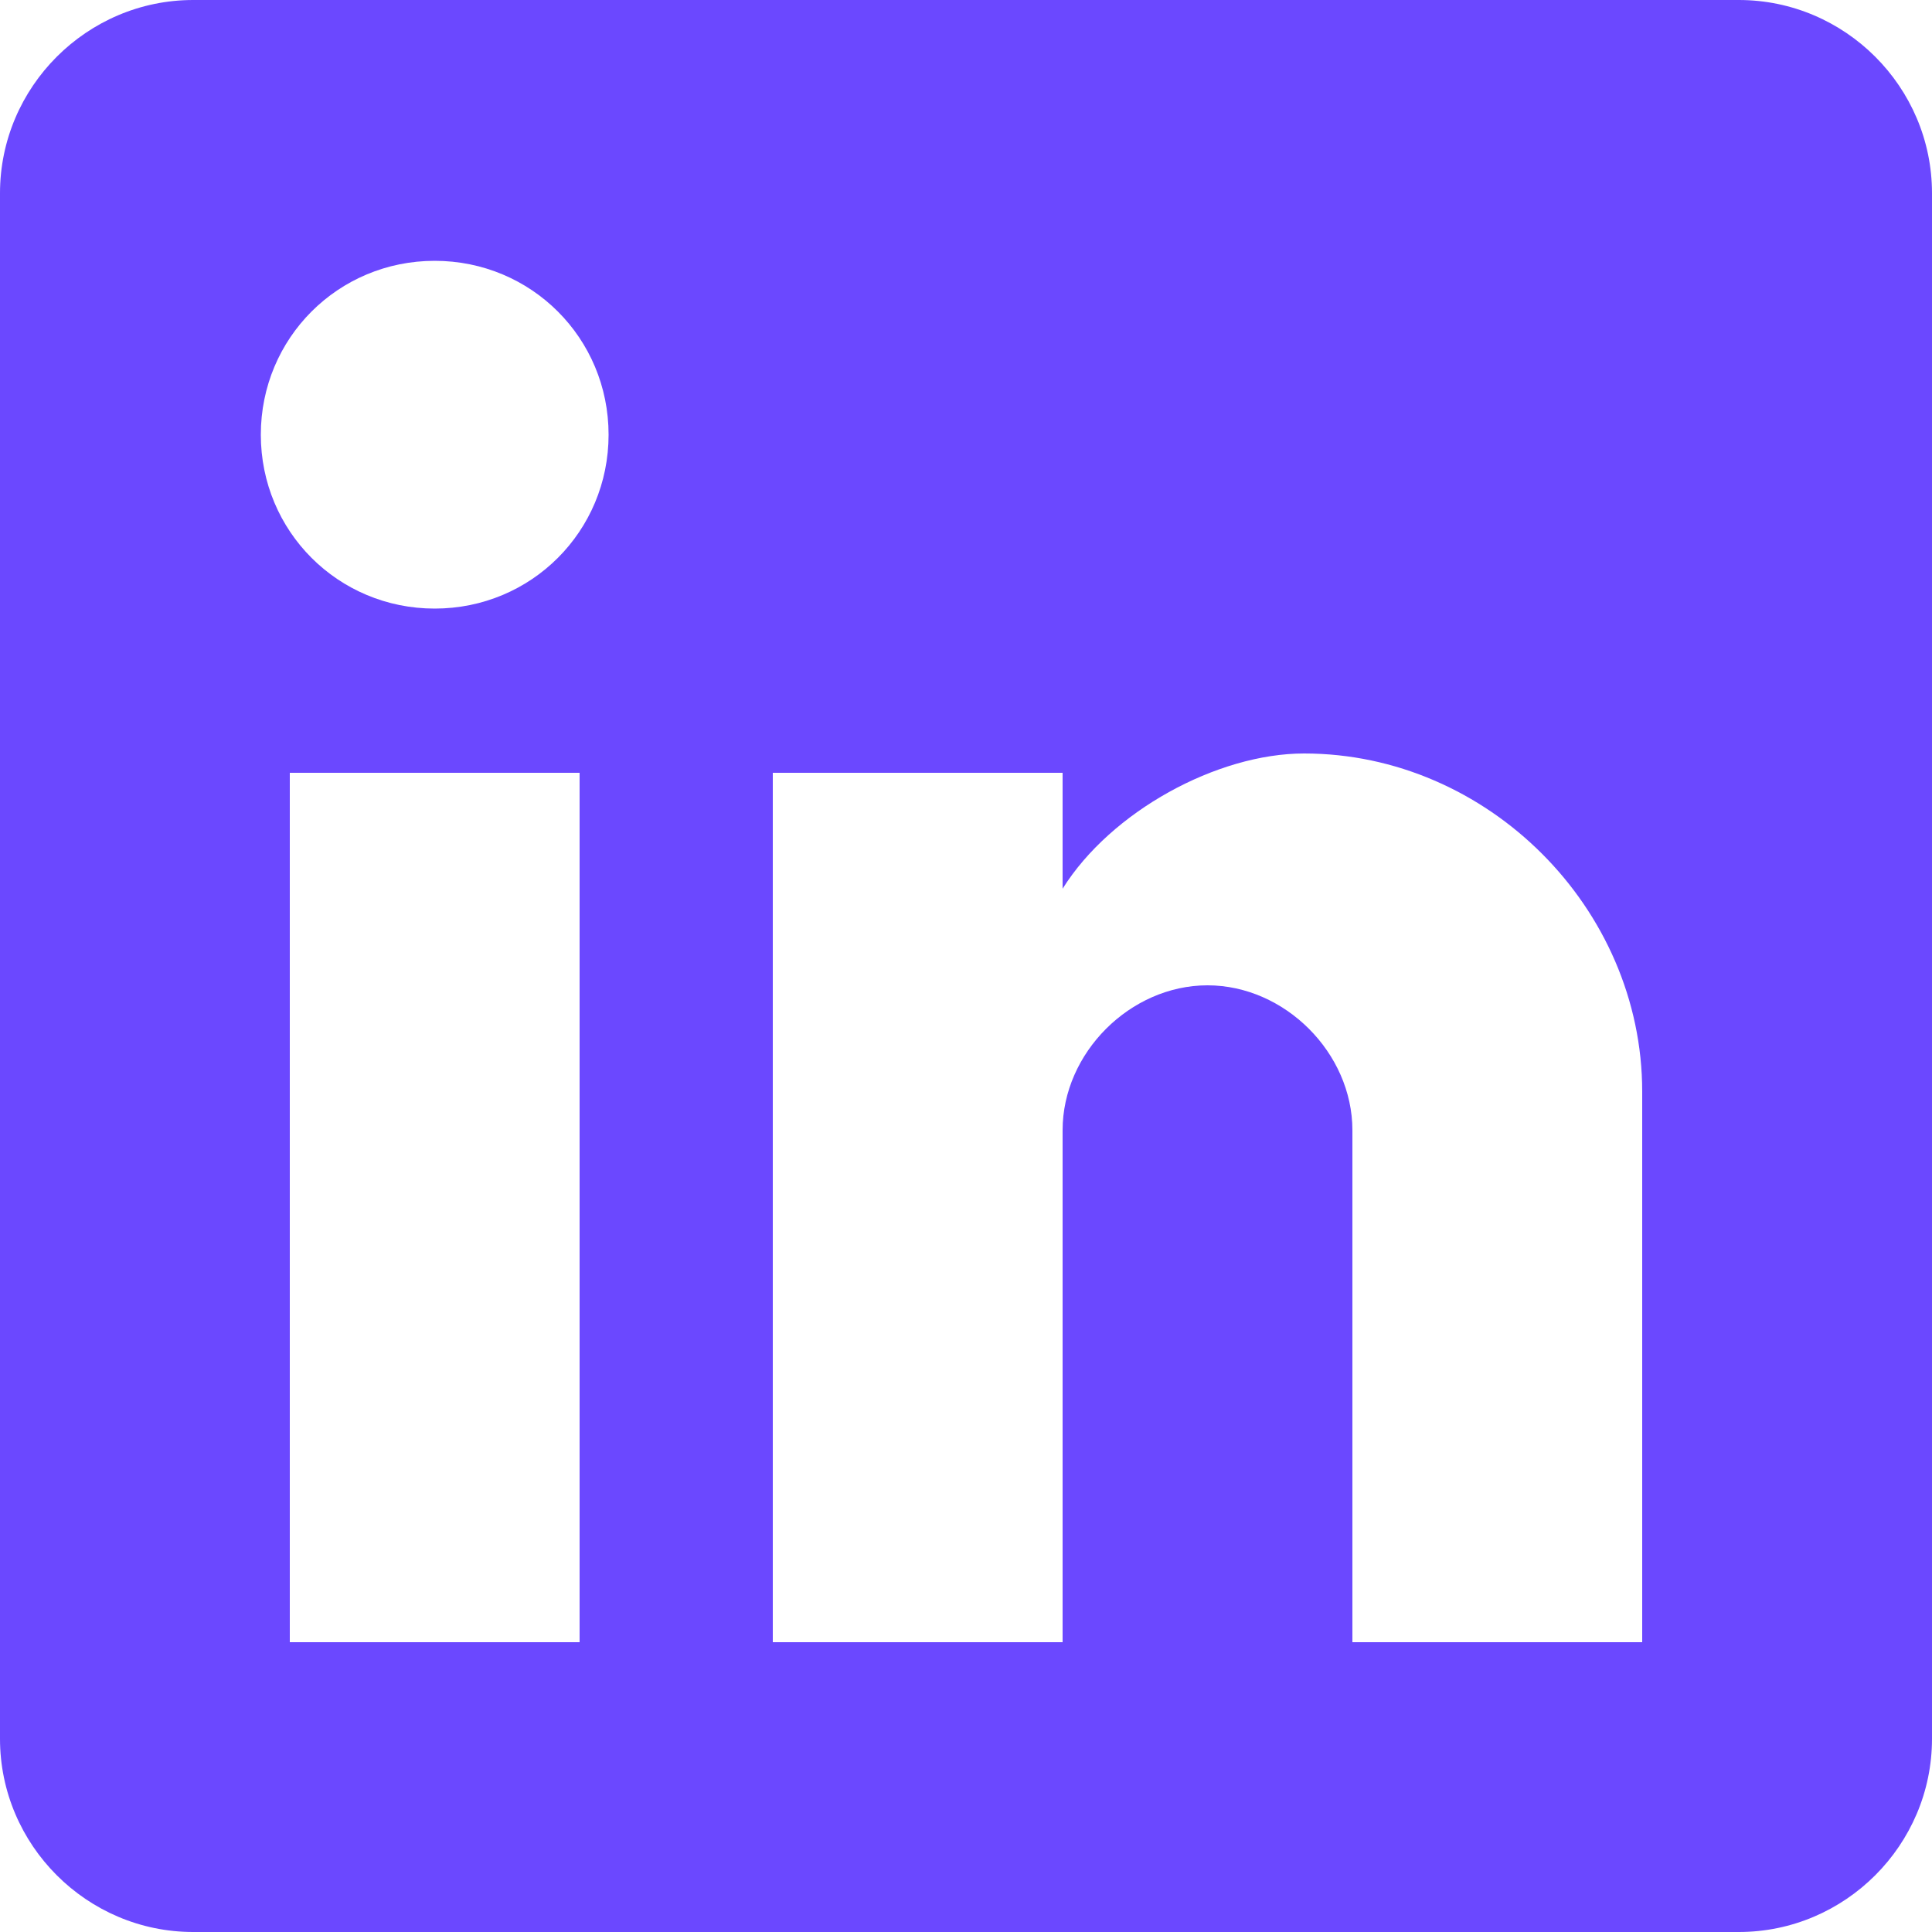
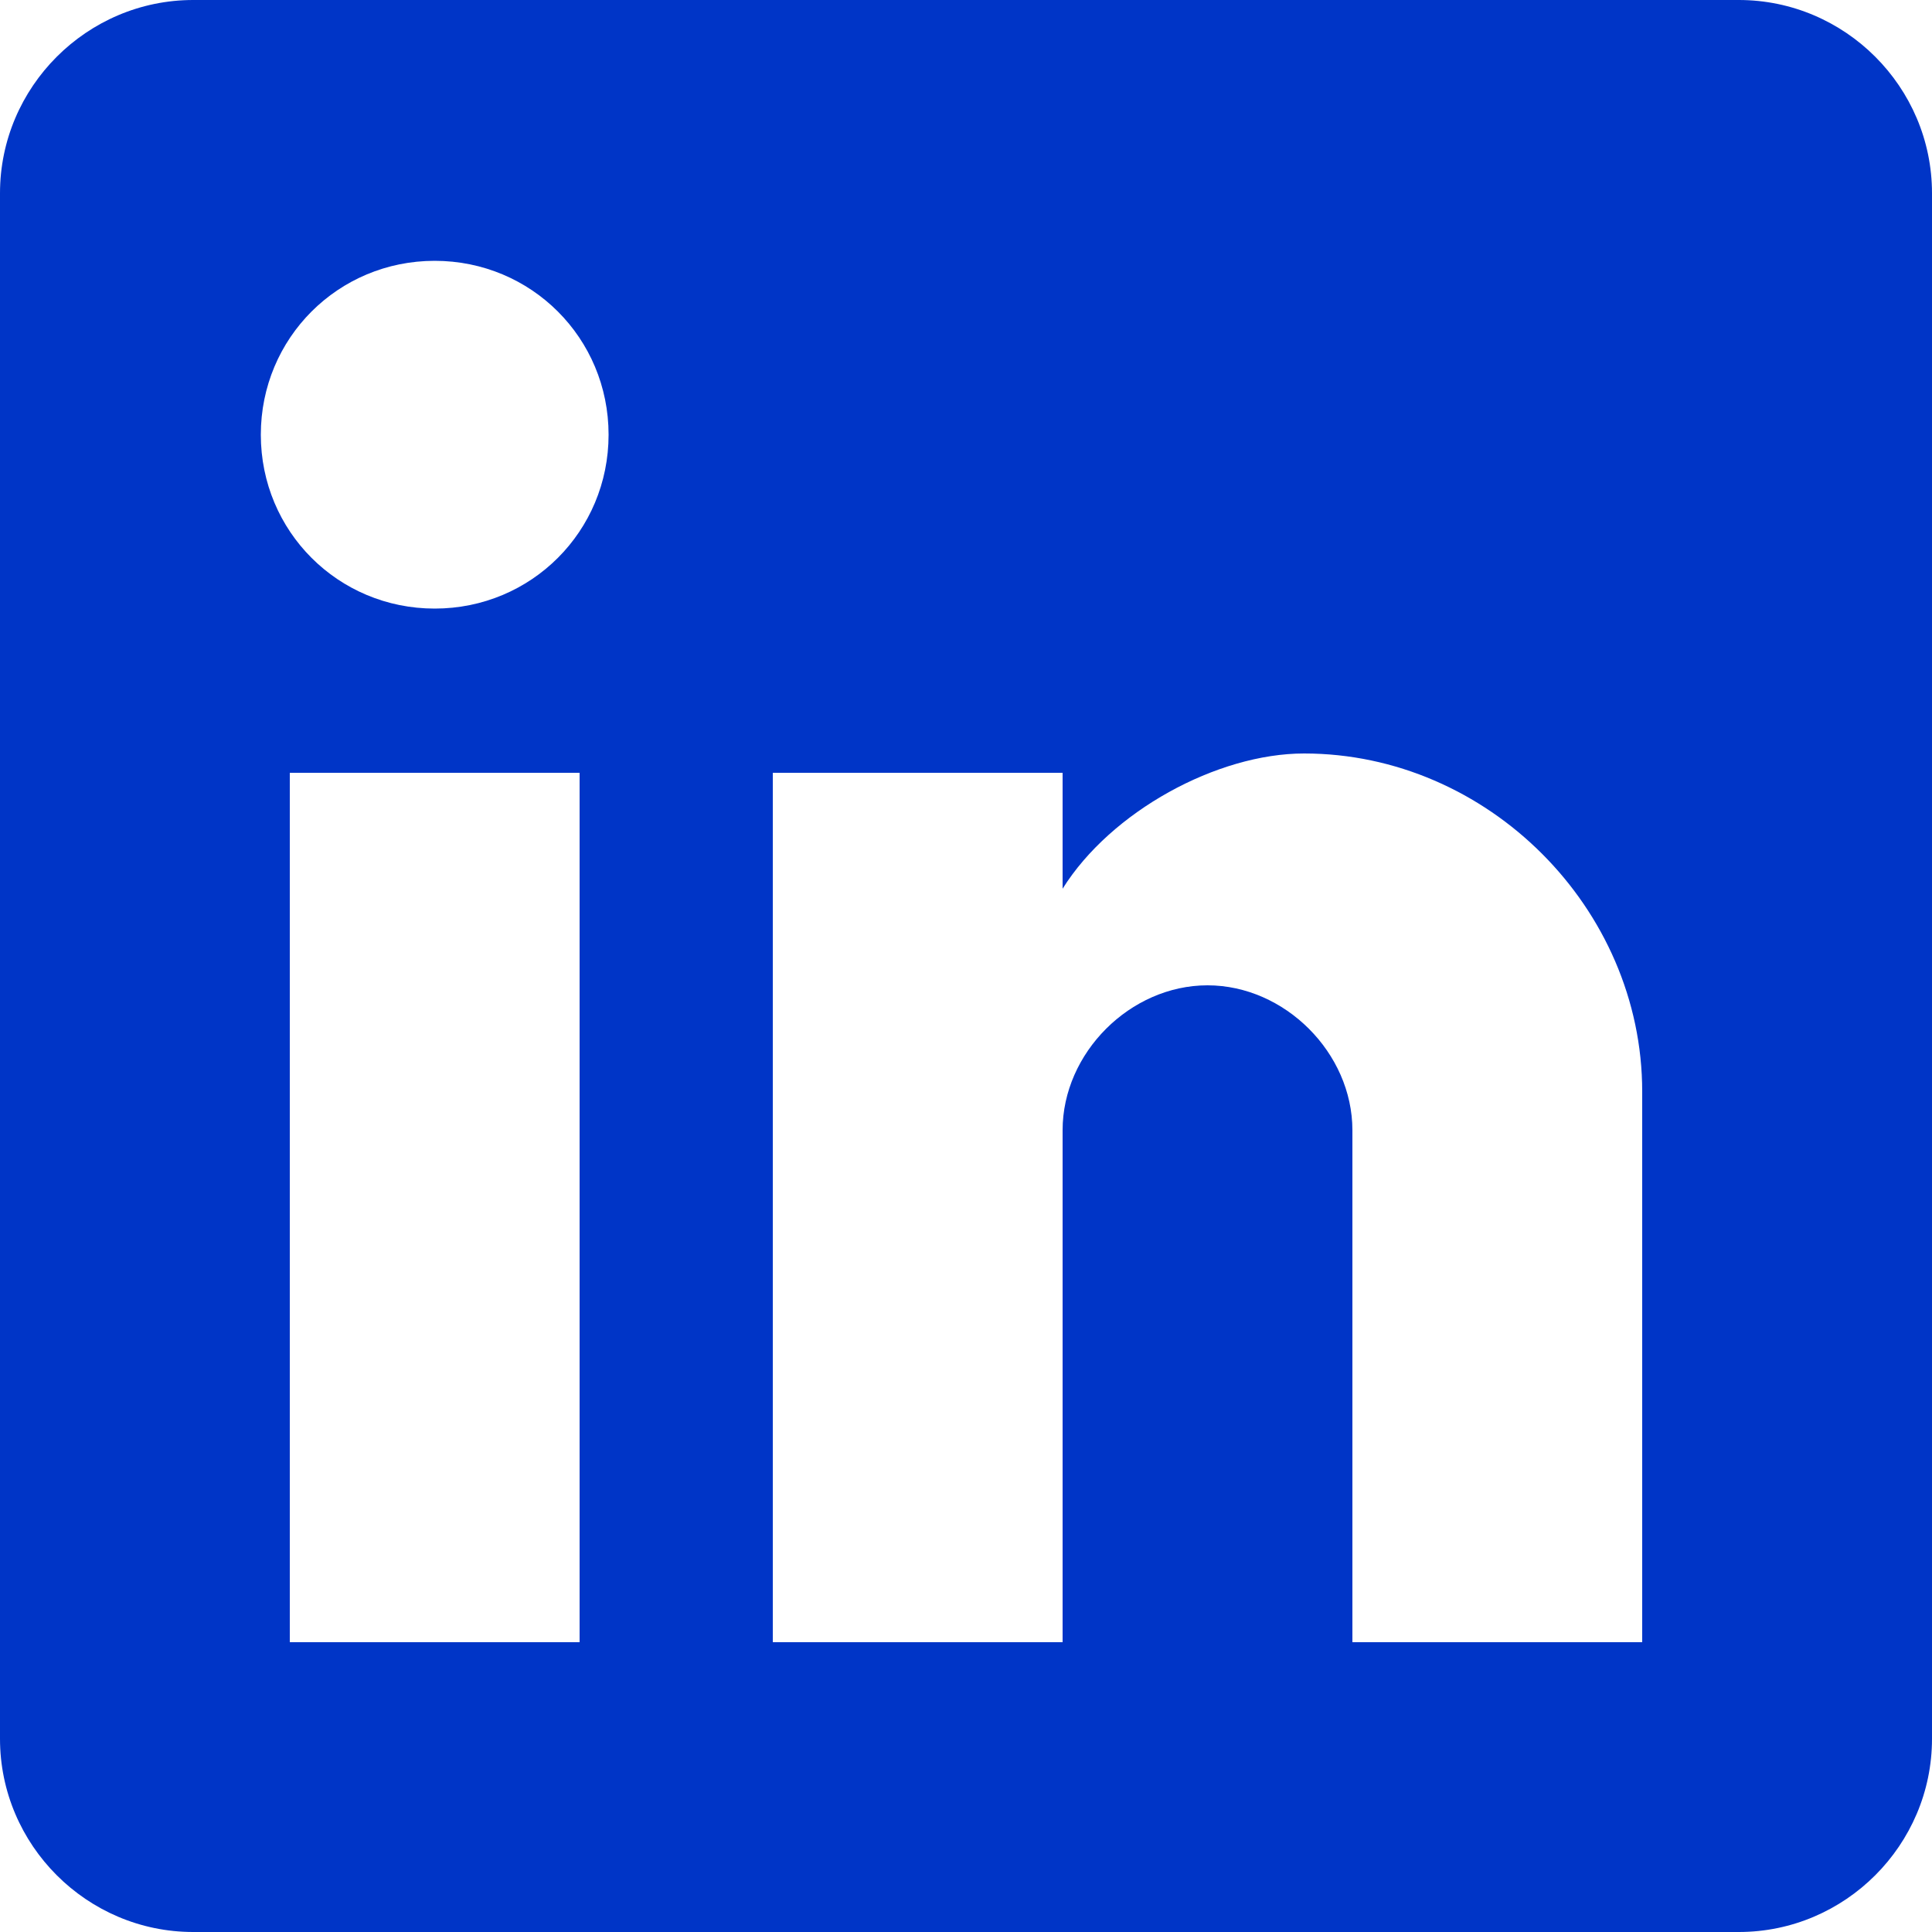
- <svg xmlns="http://www.w3.org/2000/svg" version="1.1" id="Capa_1" x="0px" y="0px" width="20px" height="20px" viewBox="0 0 510 510" style="enable-background:new 0 0 510 510;" xml:space="preserve" fill="#6b48ff">
+ <svg xmlns="http://www.w3.org/2000/svg" version="1.1" id="Capa_1" x="0px" y="0px" width="20px" height="20px" viewBox="0 0 510 510" style="enable-background:new 0 0 510 510;" xml:space="preserve" fill="#0035C7">
  <g>
    <g id="post-linkedin">
      <path d="M459,0H51C22.95,0,0,22.95,0,51v408c0,28.05,22.95,51,51,51h408c28.05,0,51-22.95,51-51V51C510,22.95,487.05,0,459,0z     M153,433.5H76.5V204H153V433.5z M114.75,160.65c-25.5,0-45.9-20.4-45.9-45.9s20.4-45.9,45.9-45.9s45.9,20.4,45.9,45.9    S140.25,160.65,114.75,160.65z M433.5,433.5H357V298.35c0-20.399-17.85-38.25-38.25-38.25s-38.25,17.851-38.25,38.25V433.5H204    V204h76.5v30.6c12.75-20.4,40.8-35.7,63.75-35.7c48.45,0,89.25,40.8,89.25,89.25V433.5z" />
    </g>
  </g>
  <g>
</g>
  <g>
</g>
  <g>
</g>
  <g>
</g>
  <g>
</g>
  <g>
</g>
  <g>
</g>
  <g>
</g>
  <g>
</g>
  <g>
</g>
  <g>
</g>
  <g>
</g>
  <g>
</g>
  <g>
</g>
  <g>
</g>
</svg>
